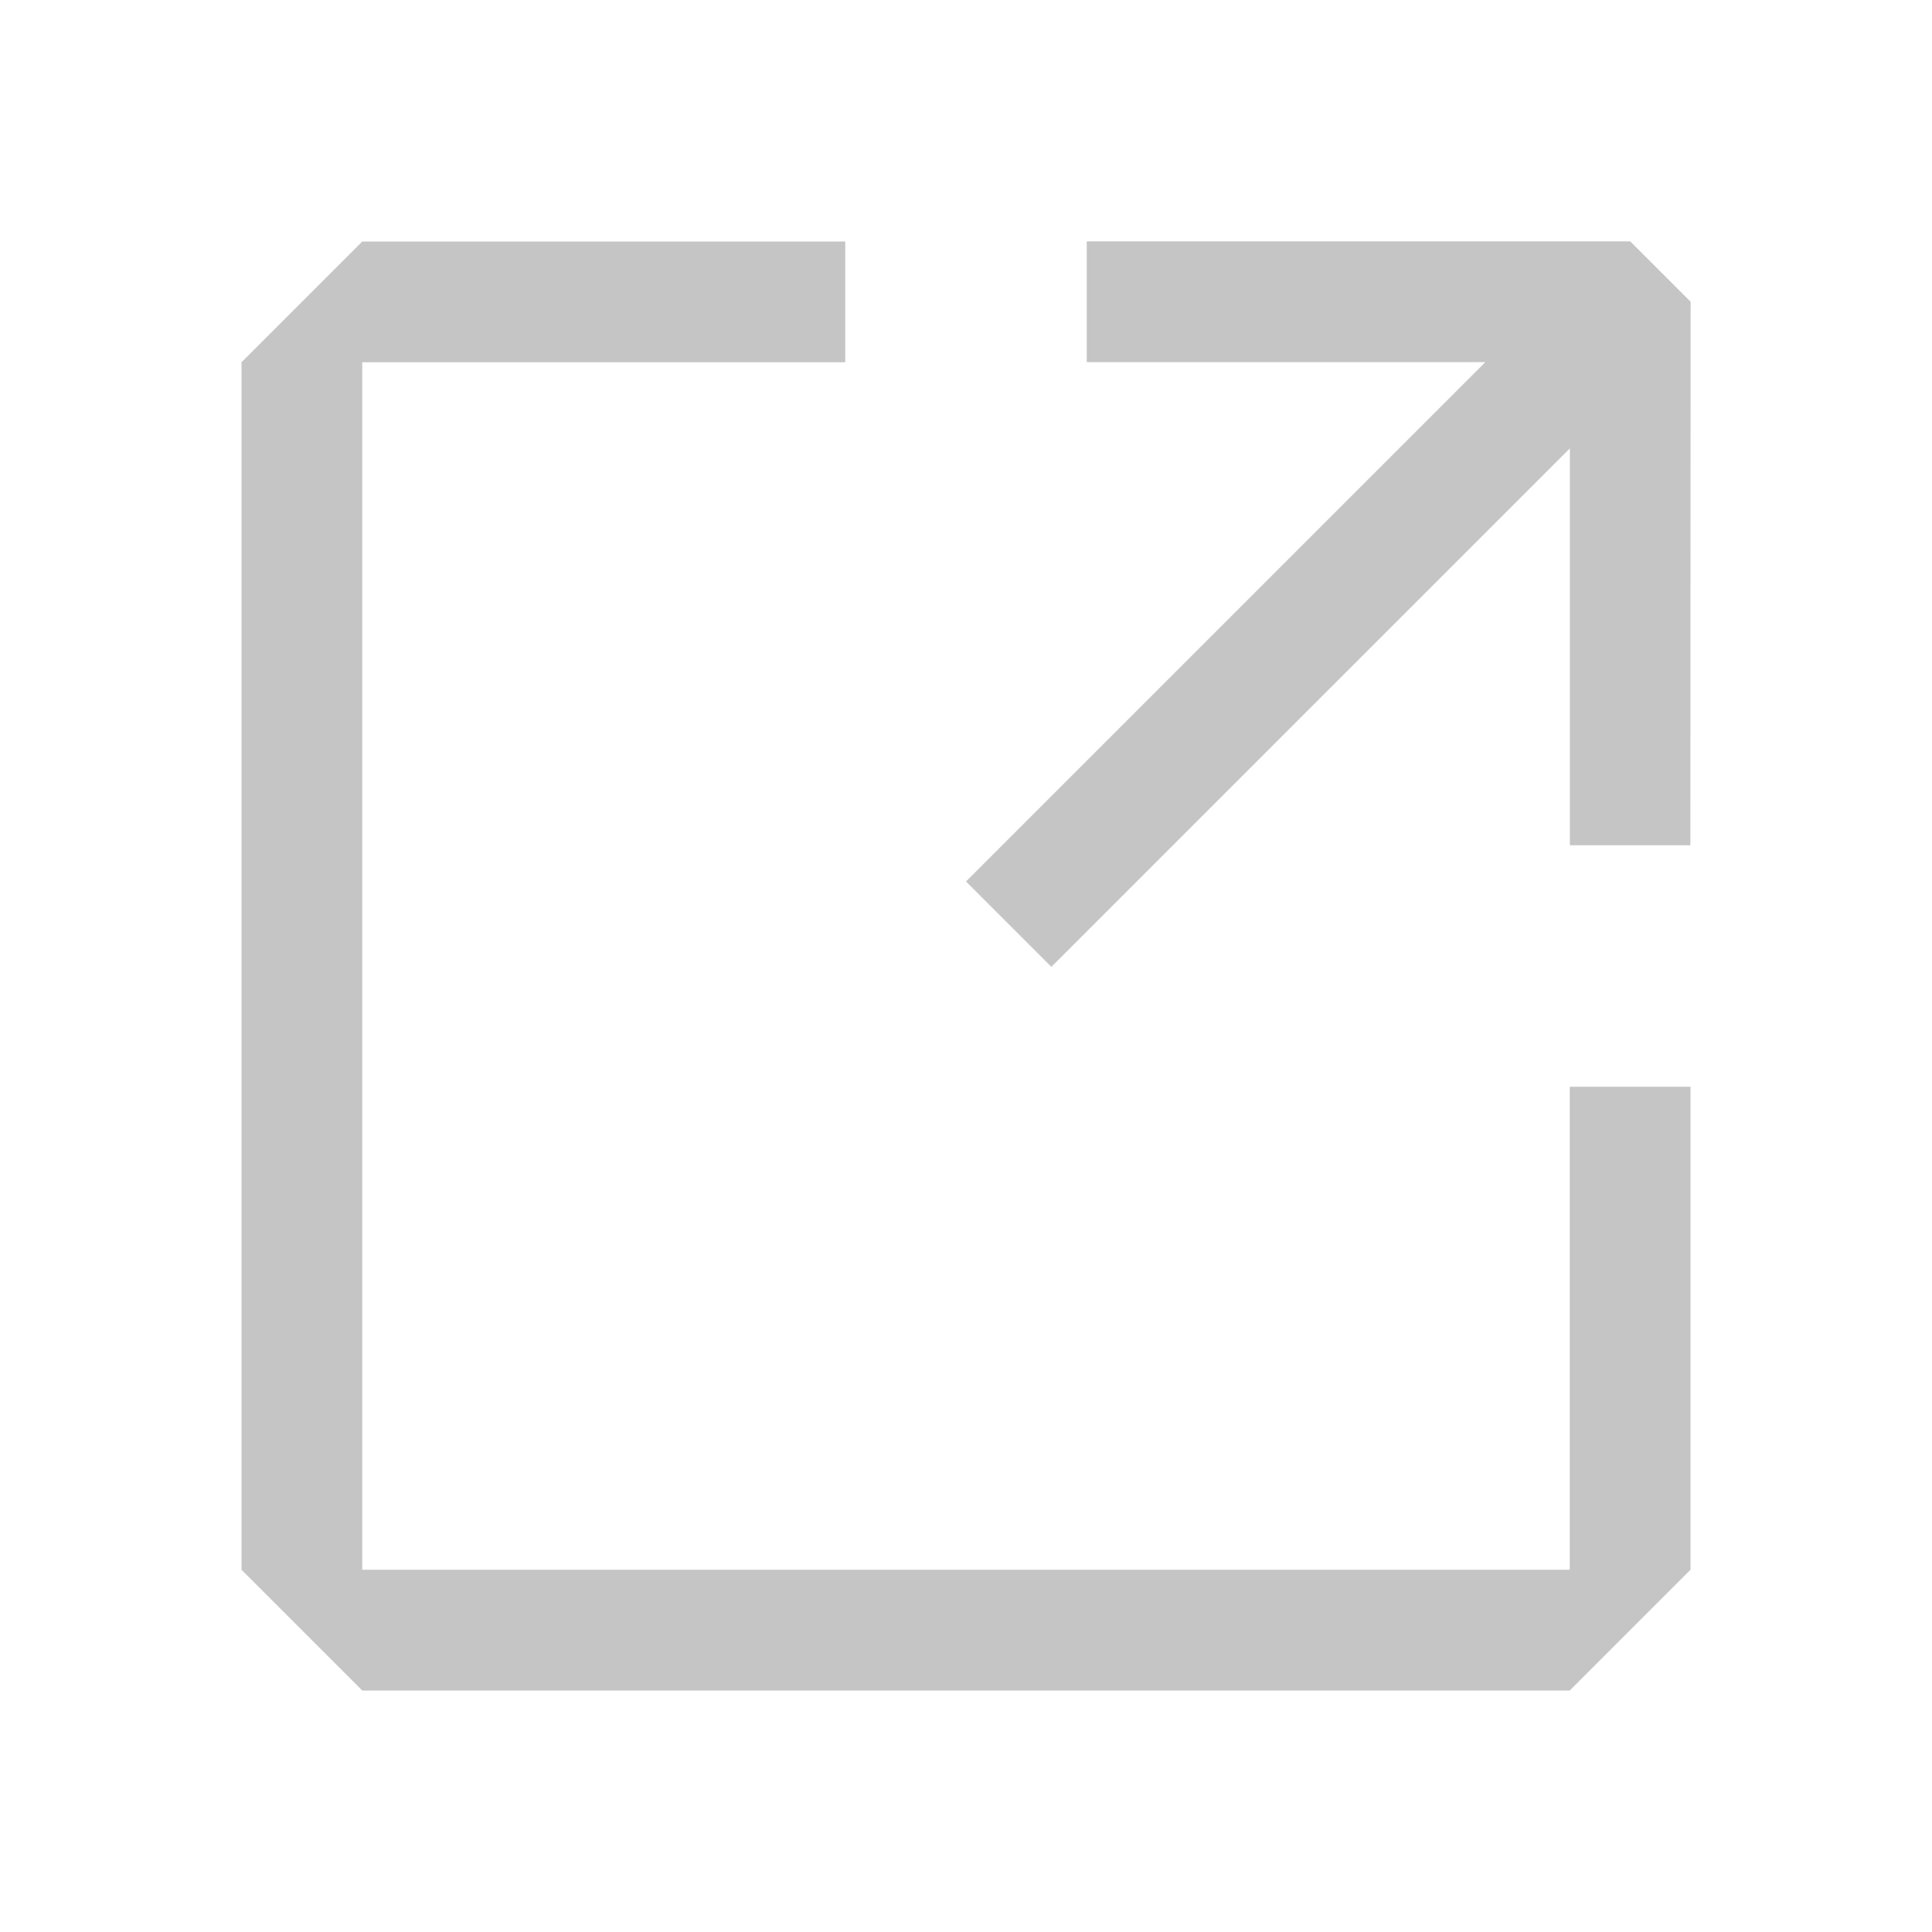
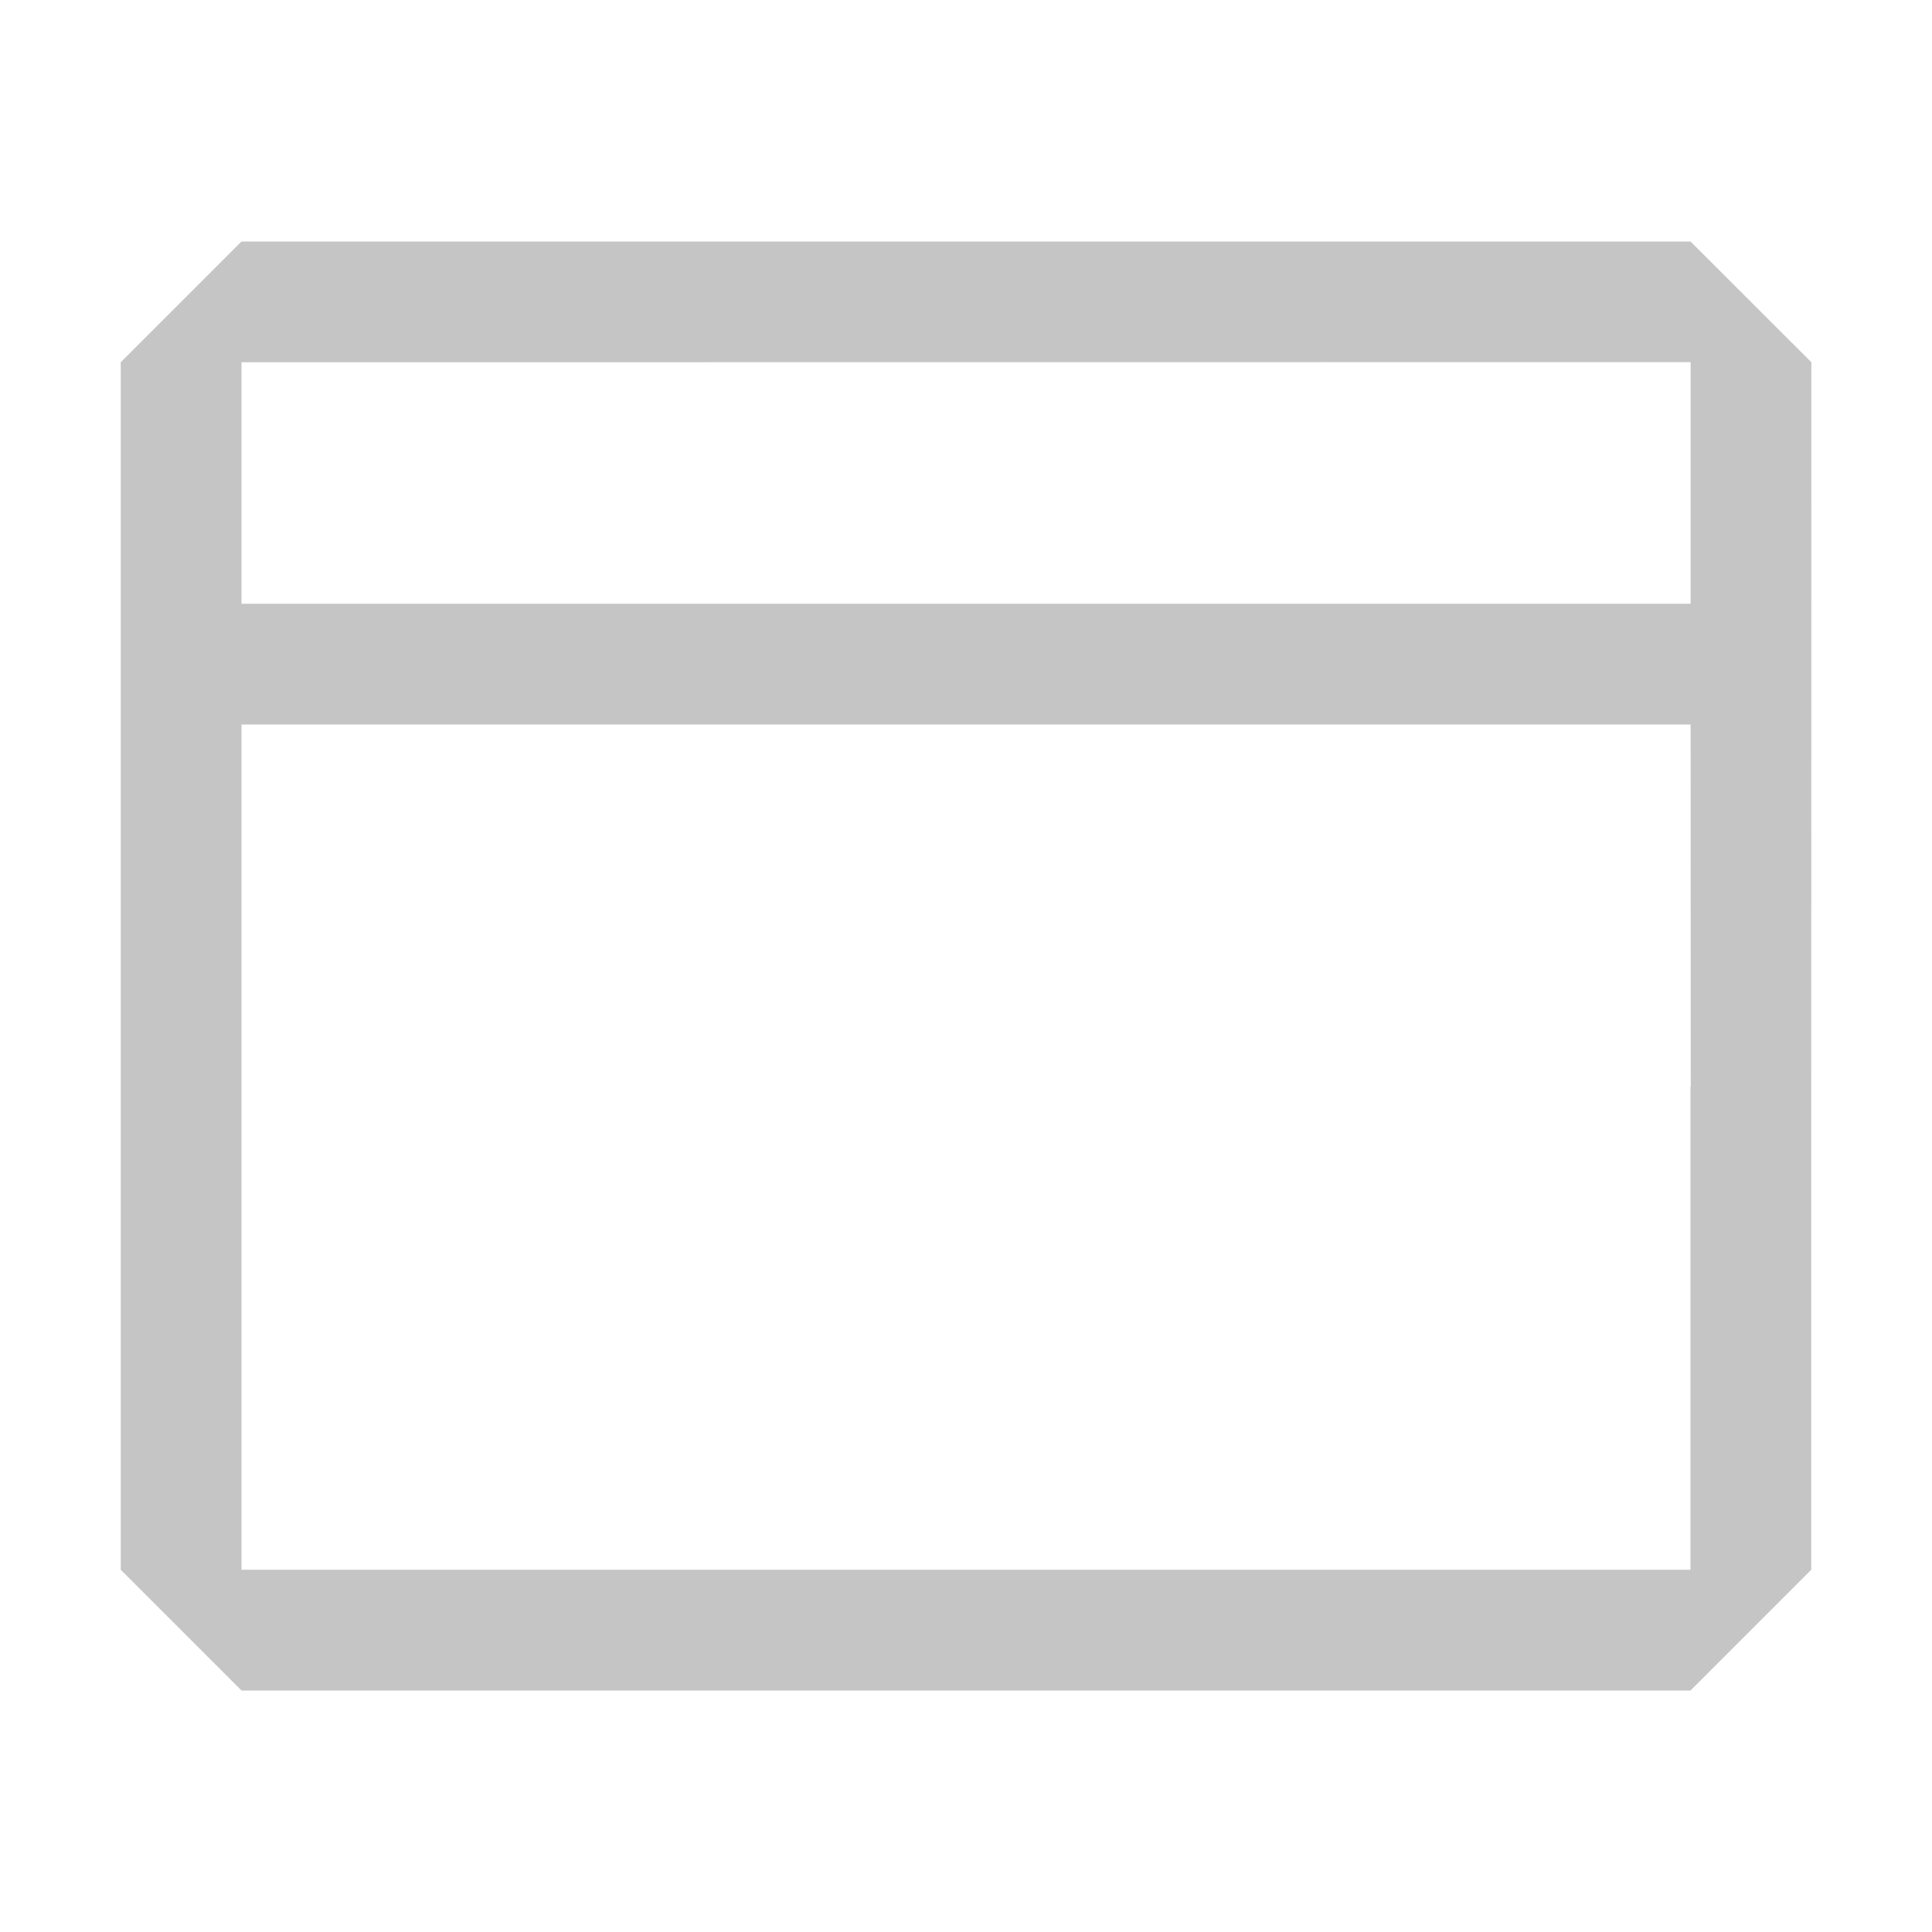
<svg xmlns="http://www.w3.org/2000/svg" width="16px" height="16px" viewBox="0 0 16 16" version="1.1" xml:space="preserve" style="fill-rule:evenodd;clip-rule:evenodd;stroke-linejoin:round;stroke-miterlimit:2;">
-   <path d="M7,2L7,3L3,3L3,13L13,13L13,9L14,9L14,13L13,14L3,14L2,13L2,3L3,2L7,2ZM12.301,2.999L9,2.999L9,1.999L13.501,1.999L14.001,2.499L13.999,7L13.001,7L13.001,3.713L8.707,8.007L8,7.3L12.301,2.999Z" style="fill:rgb(197,197,197);" />
+   <path d="M15,13L14,14L2,14L1,13L1,3L2,2L14,2L15.001,3L15,9L15,13ZM14.001,6L2,6L2,13L14,13L14,9L14.002,9L14.001,6ZM14.001,5L14.001,2.999L2,3L2,5L14.001,5Z" style="fill:rgb(197,197,197);" />
</svg>
